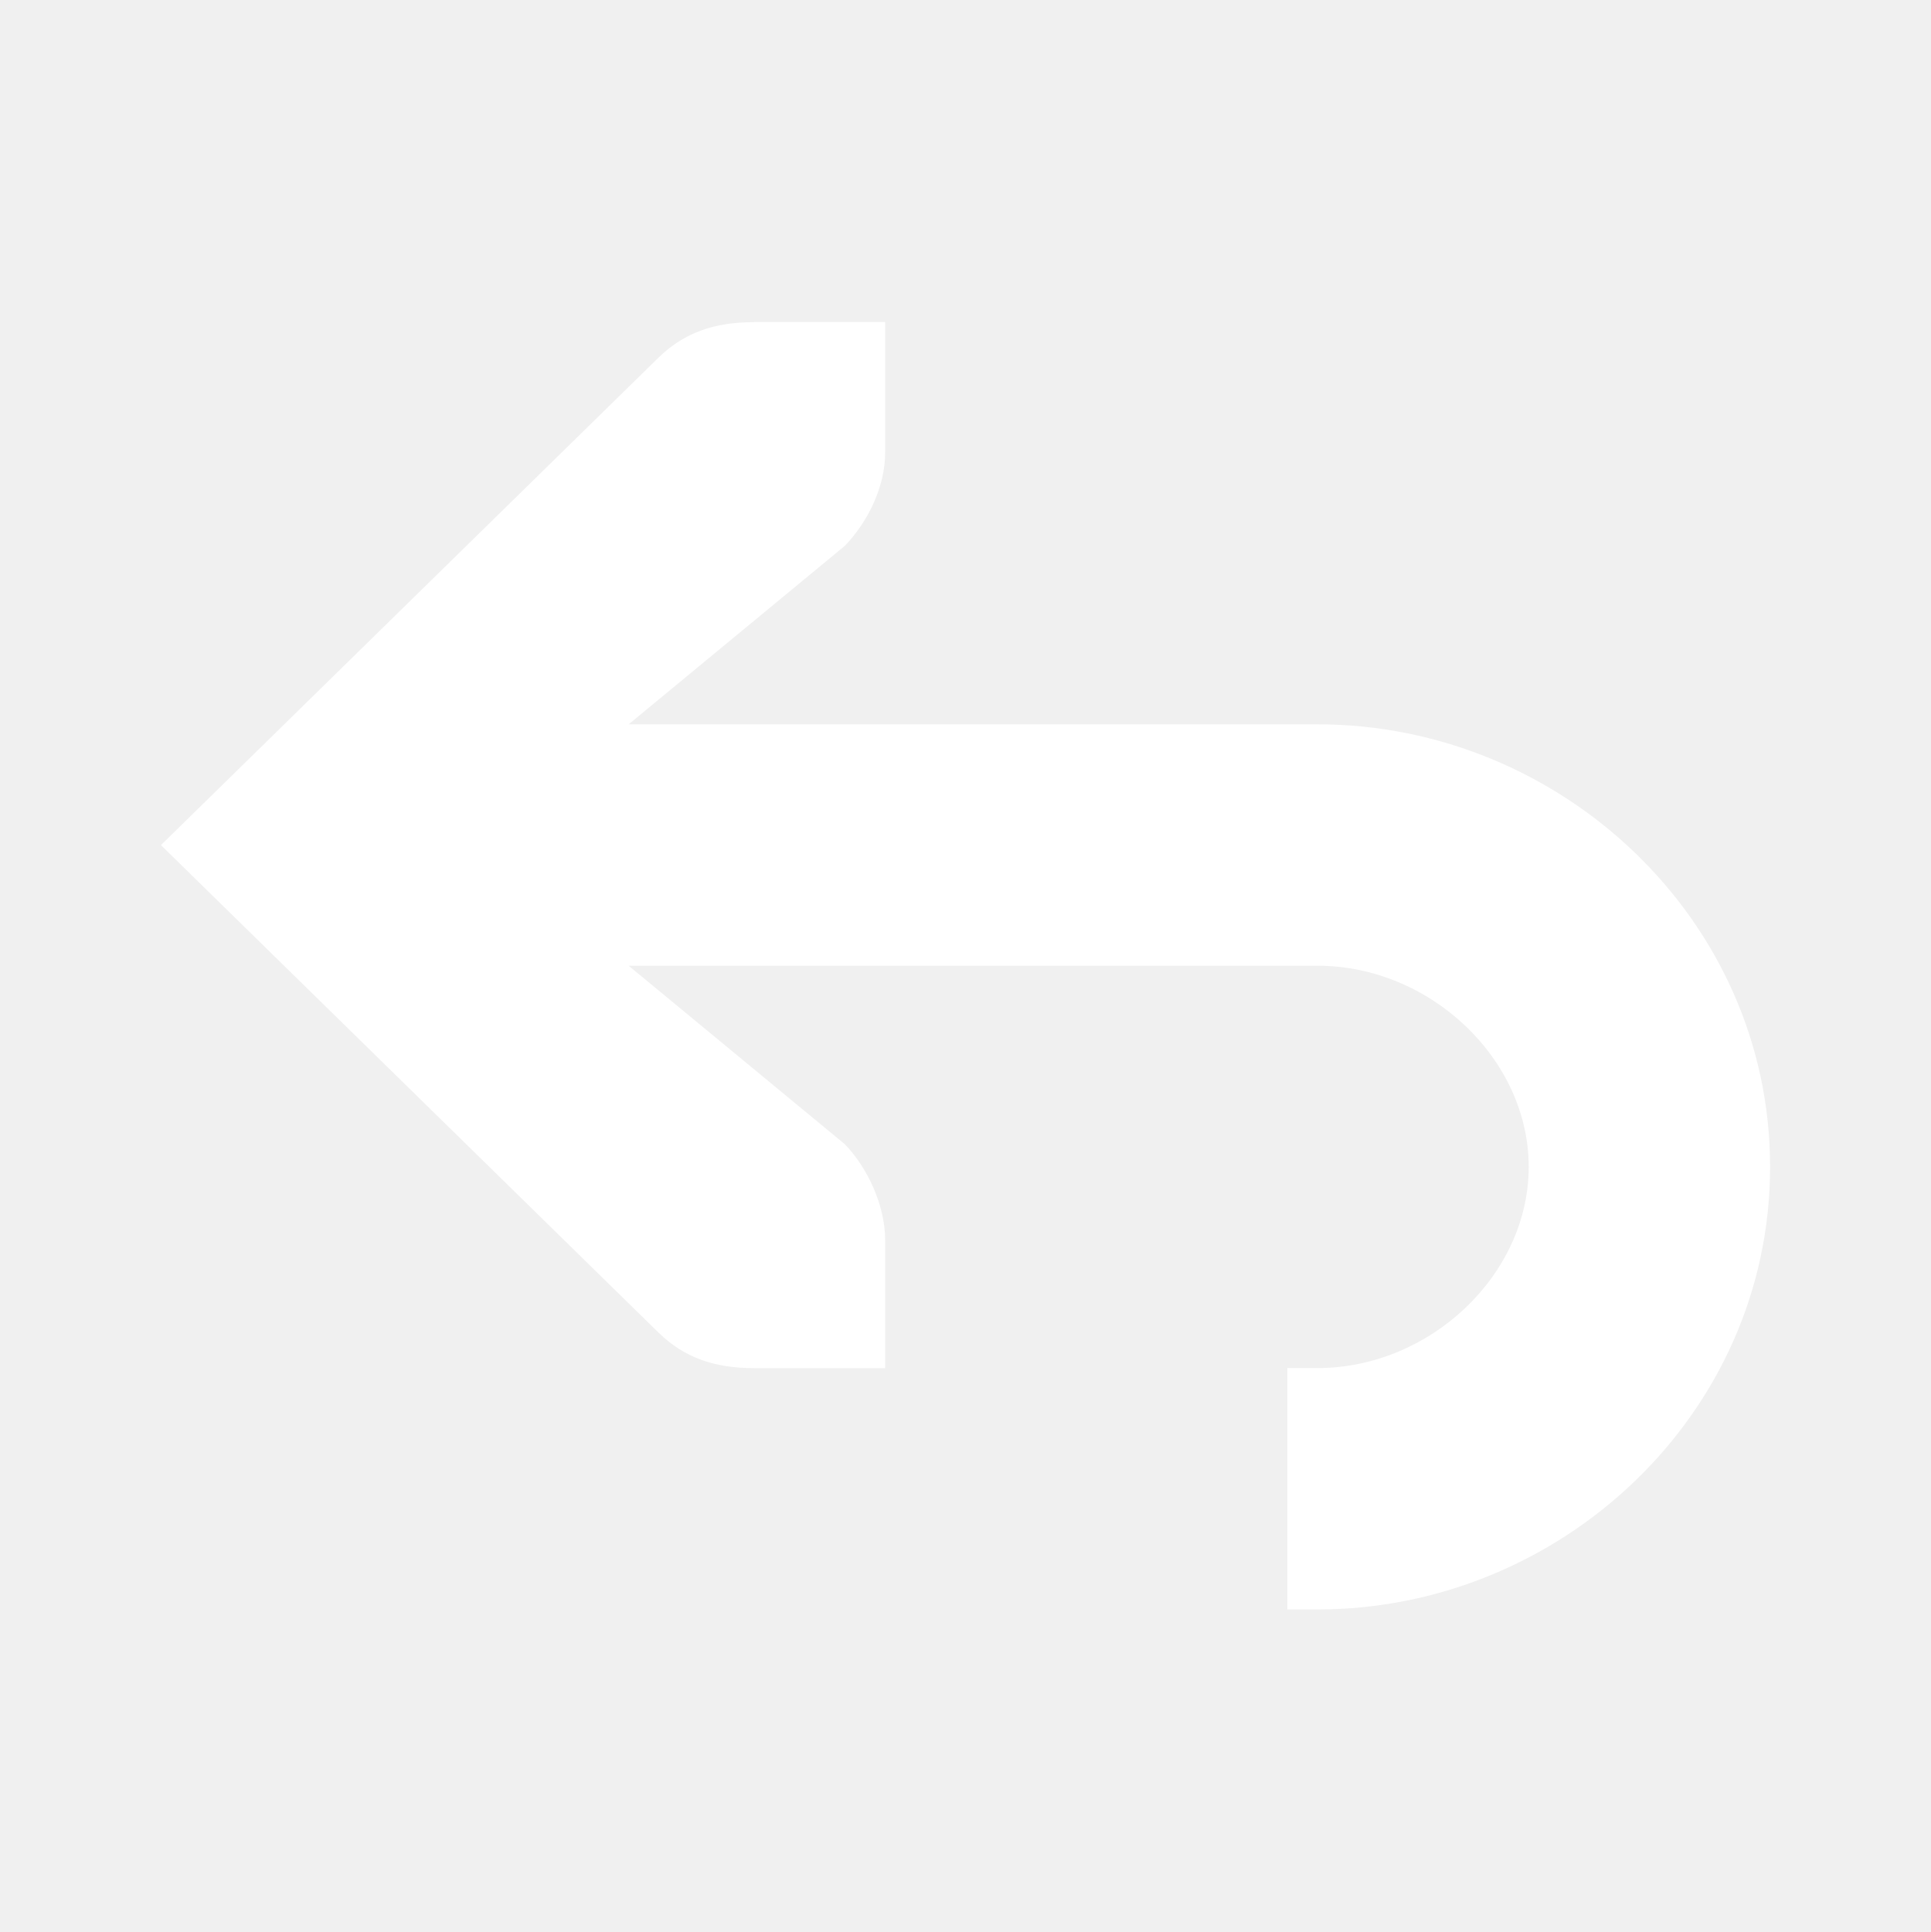
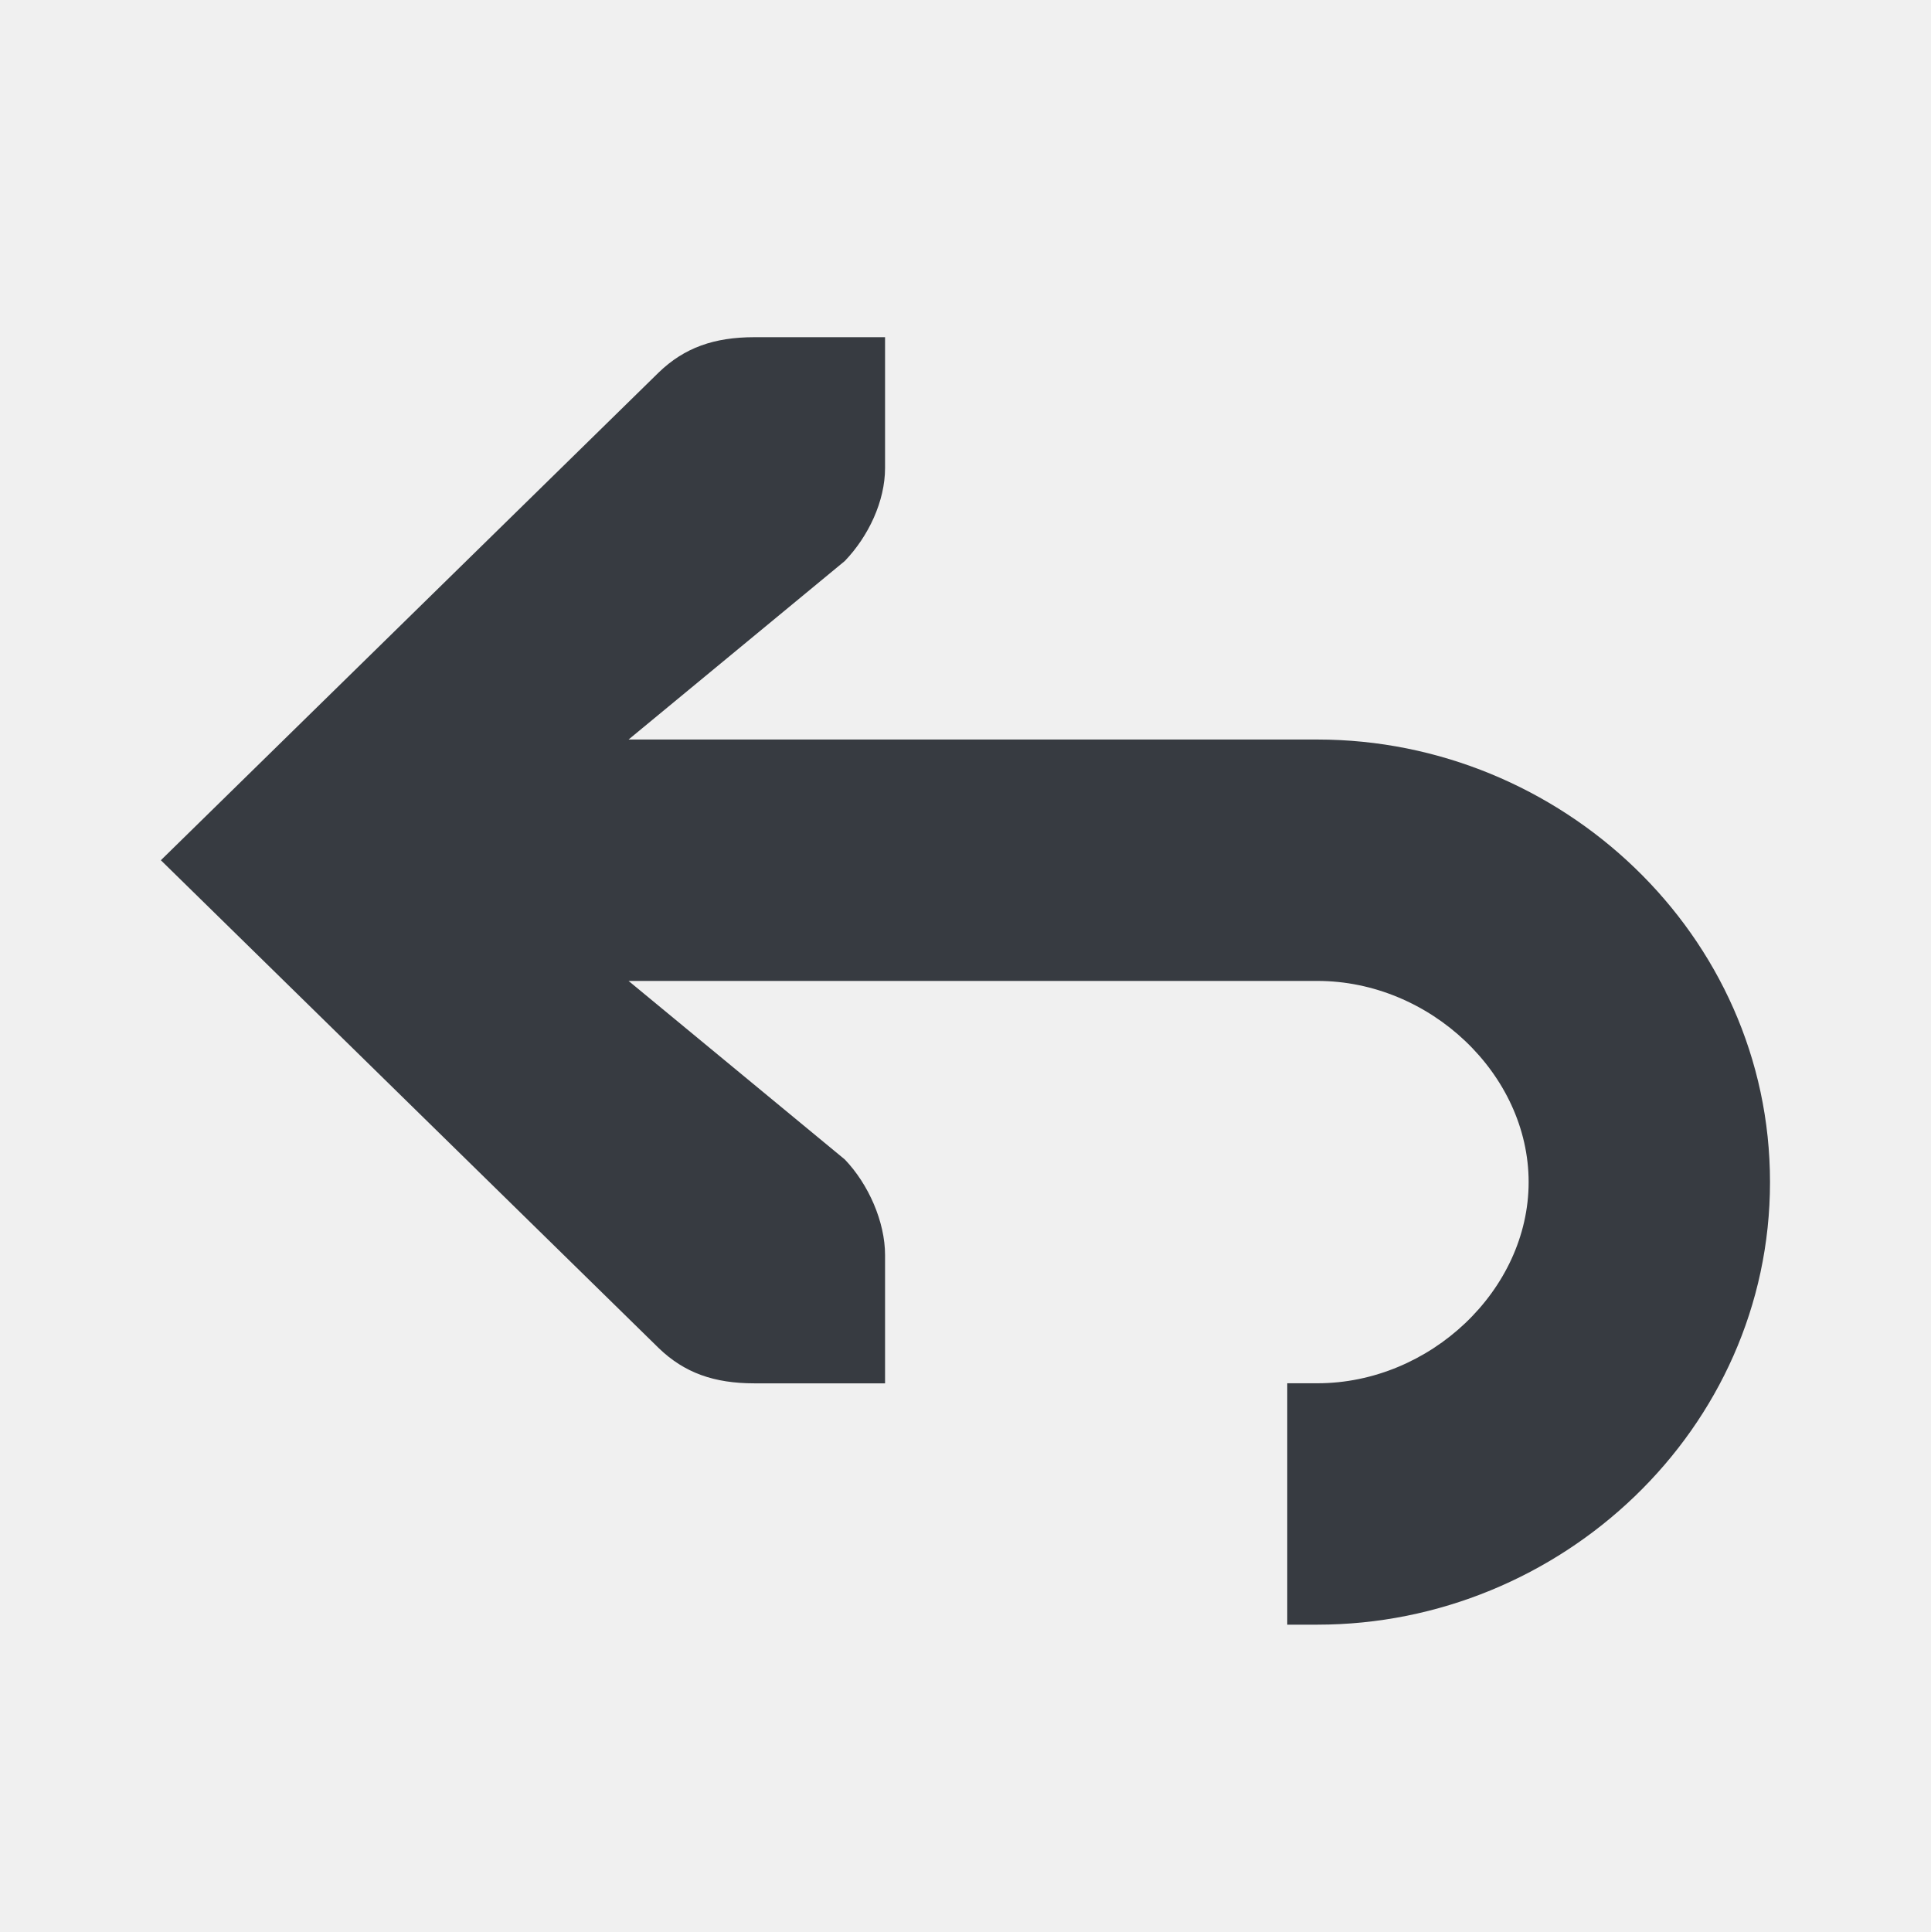
- <svg xmlns="http://www.w3.org/2000/svg" height="24.01" id="svg7384" version="1.1" width="24">
-   <defs id="defs7386" />
-   <g id="actions" style="display:inline" transform="translate(-256.9996,-122.8094)">
-     <path d="m 266.375,126.813 c -0.499,0 -0.869,0.13 -1.188,0.438 L 259,133.312 l 6.188,6.062 c 0.319,0.308 0.689,0.438 1.188,0.438 l 1.625,0 0,-1.594 c 0,-0.414 -0.206,-0.881 -0.5,-1.188 l -2.688,-2.219 8.562,0 c 1.398,0 2.625,1.158 2.625,2.5 0,1.342 -1.227,2.5 -2.625,2.5 l -0.375,0 0,3 0.375,0 c 3.02,0 5.625,-2.422 5.625,-5.5 0,-3.078 -2.605,-5.5 -5.625,-5.5 l -8.562,0 2.688,-2.219 c 0.294,-0.307 0.5,-0.742 0.5,-1.156 l 0,-1.625 -1.625,0 z" id="path7017" style="font-size:medium;font-style:normal;font-variant:normal;font-weight:normal;font-stretch:normal;text-indent:0;text-align:start;text-decoration:none;line-height:normal;letter-spacing:normal;word-spacing:normal;text-transform:none;direction:ltr;block-progression:tb;writing-mode:lr-tb;text-anchor:start;baseline-shift:baseline;color:#000000;fill:#ffffff;stroke:none;stroke-width:3.375;marker:none;visibility:visible;display:inline;overflow:visible;enable-background:accumulate;font-family:Sans;-inkscape-font-specification:Sans" />
+ <svg xmlns="http://www.w3.org/2000/svg" height="24.01" version="1.1" width="24">
+   <g transform="translate(-256.9996,-98.80945)">
+     <path d="m 266.375,103 c -0.499,0 -0.869,0.13 -1.188,0.438 l -6.188,6.062 6.188,6.063 c 0.319,0.308 0.689,0.438 1.188,0.438 l 1.625,0 0,-1.594 c 0,-0.414 -0.206,-0.881 -0.5,-1.188 l -2.688,-2.219 8.562,0 c 1.398,0 2.625,1.158 2.625,2.5 0,1.342 -1.227,2.5 -2.625,2.5 l -0.375,0 0,3 0.375,0 c 3.02,0 5.625,-2.422 5.625,-5.5 0,-3.078 -2.605,-5.5 -5.625,-5.5 l -8.562,0 2.688,-2.219 c 0.294,-0.307 0.5,-0.742 0.5,-1.156 L 268,103 l -1.625,0 z" style="fill:#373b41;stroke-width:3.375" />
  </g>
</svg>
